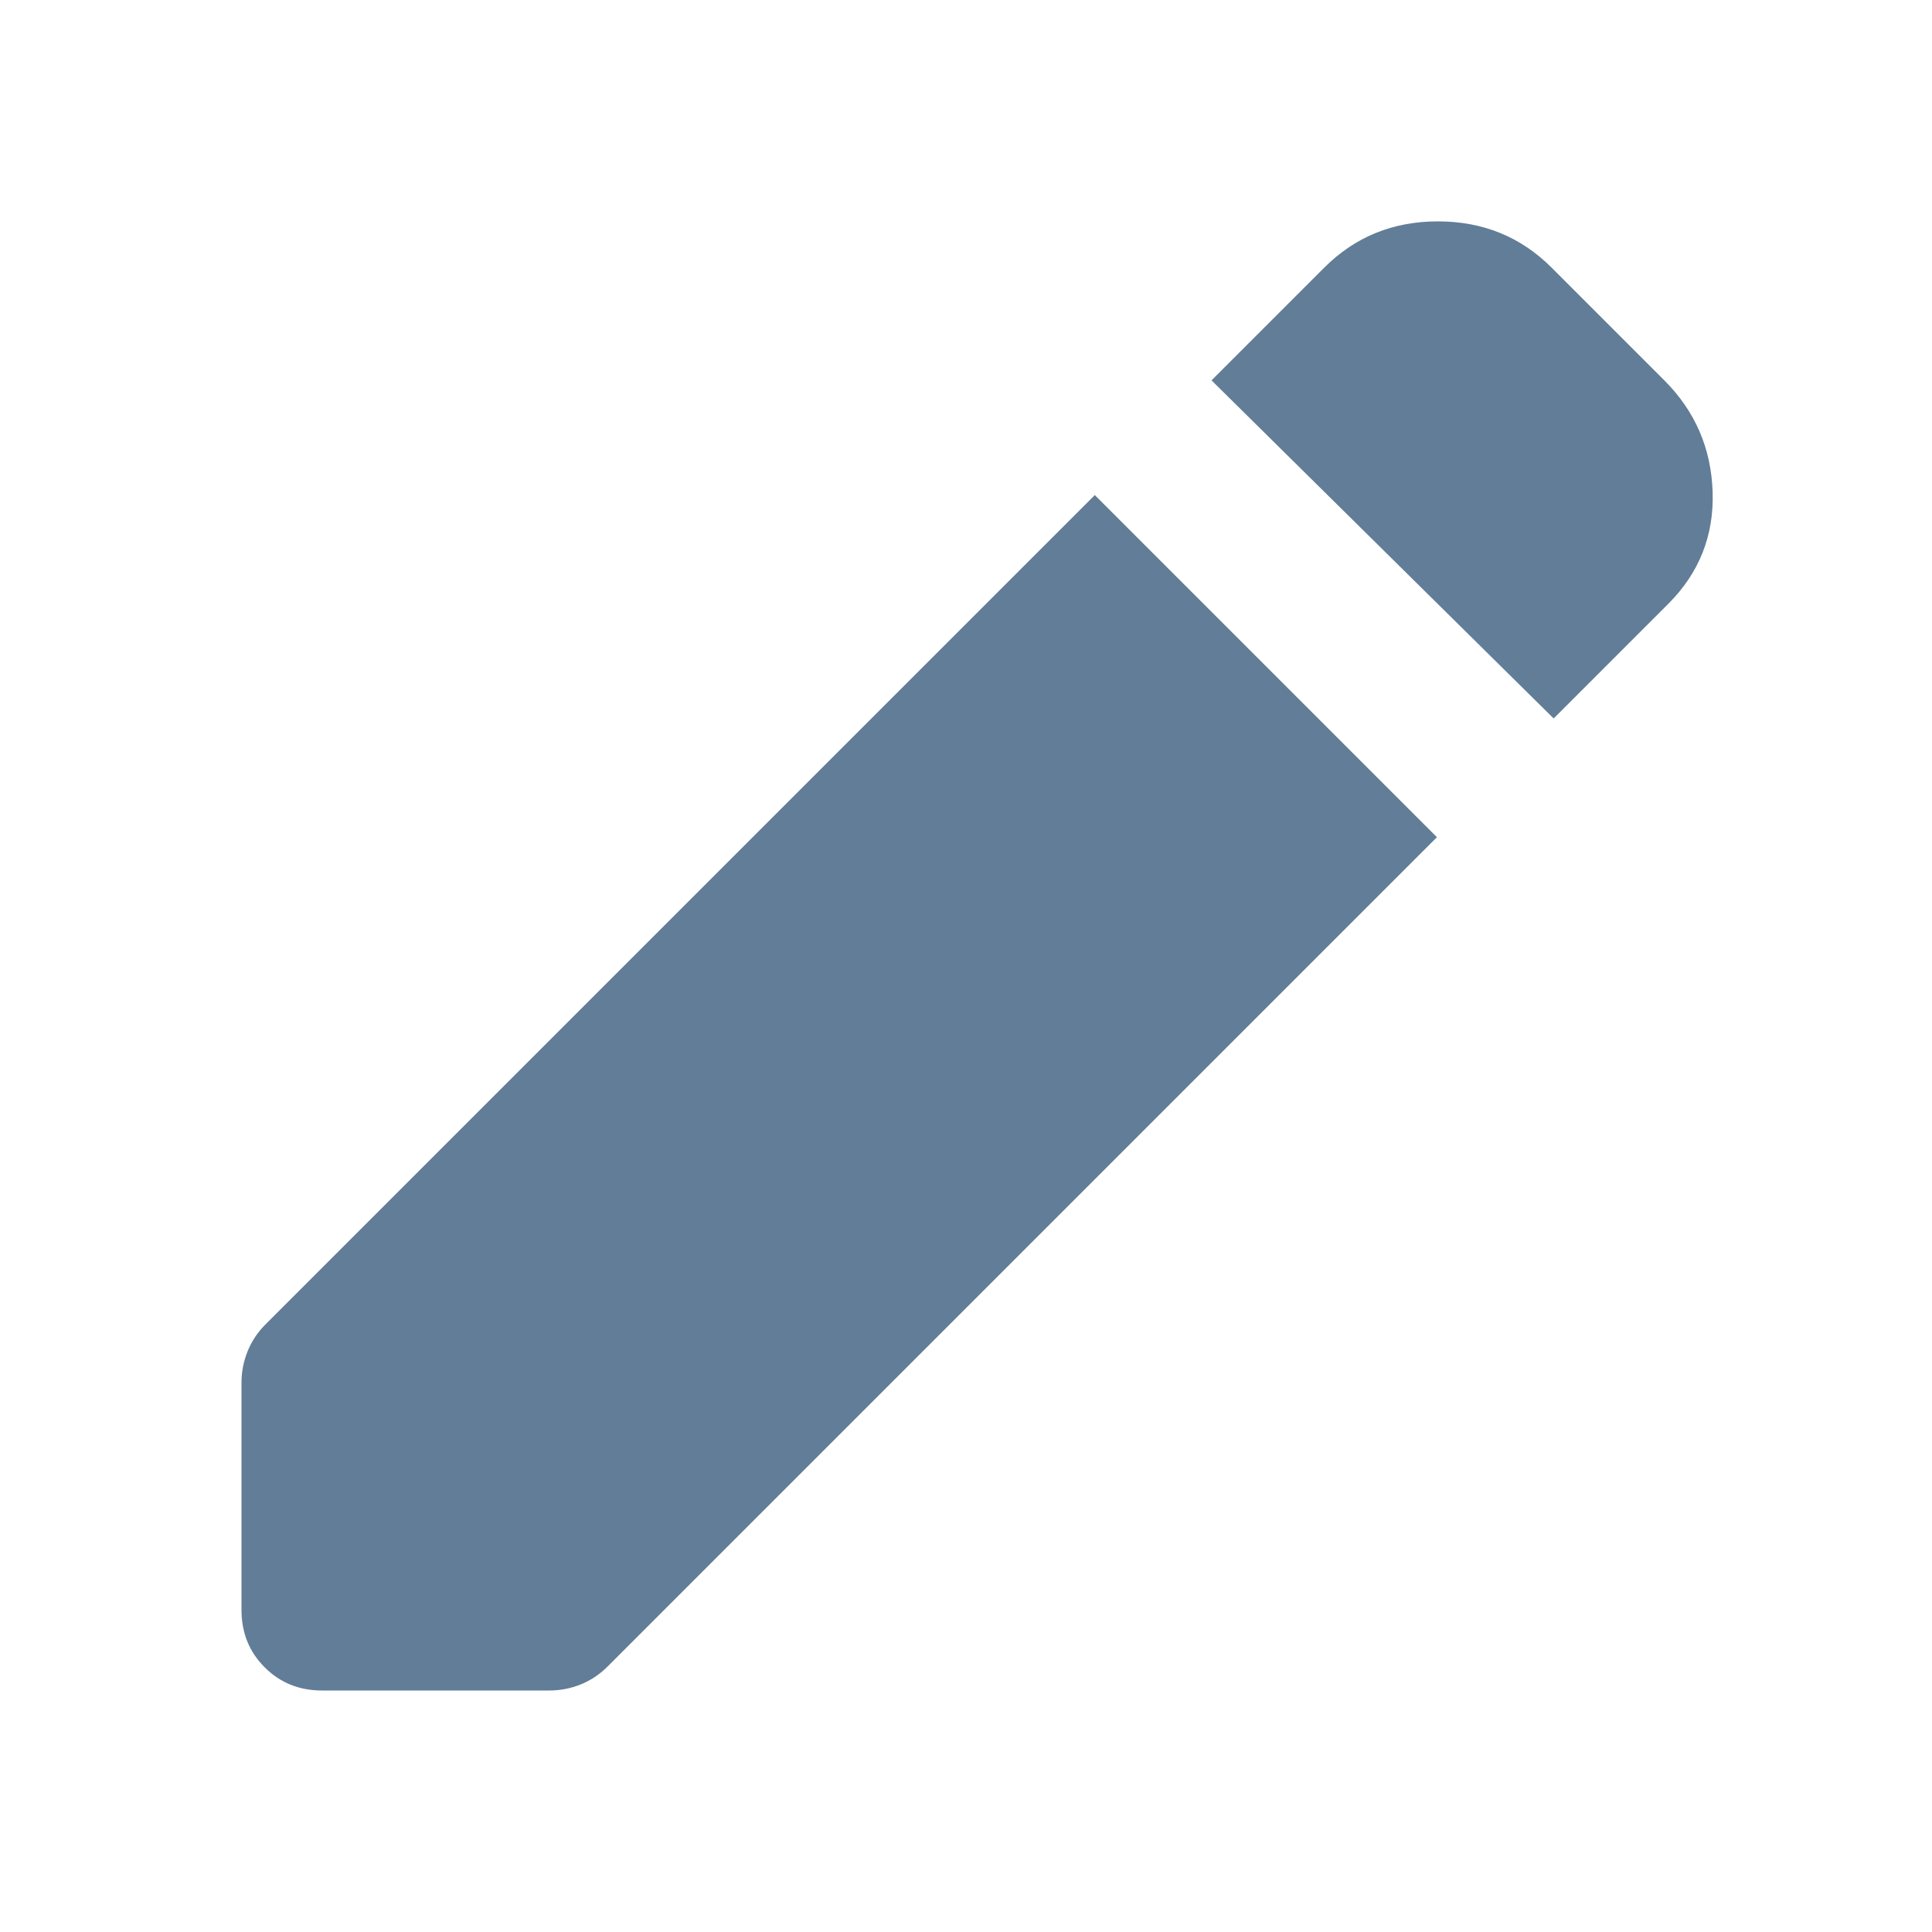
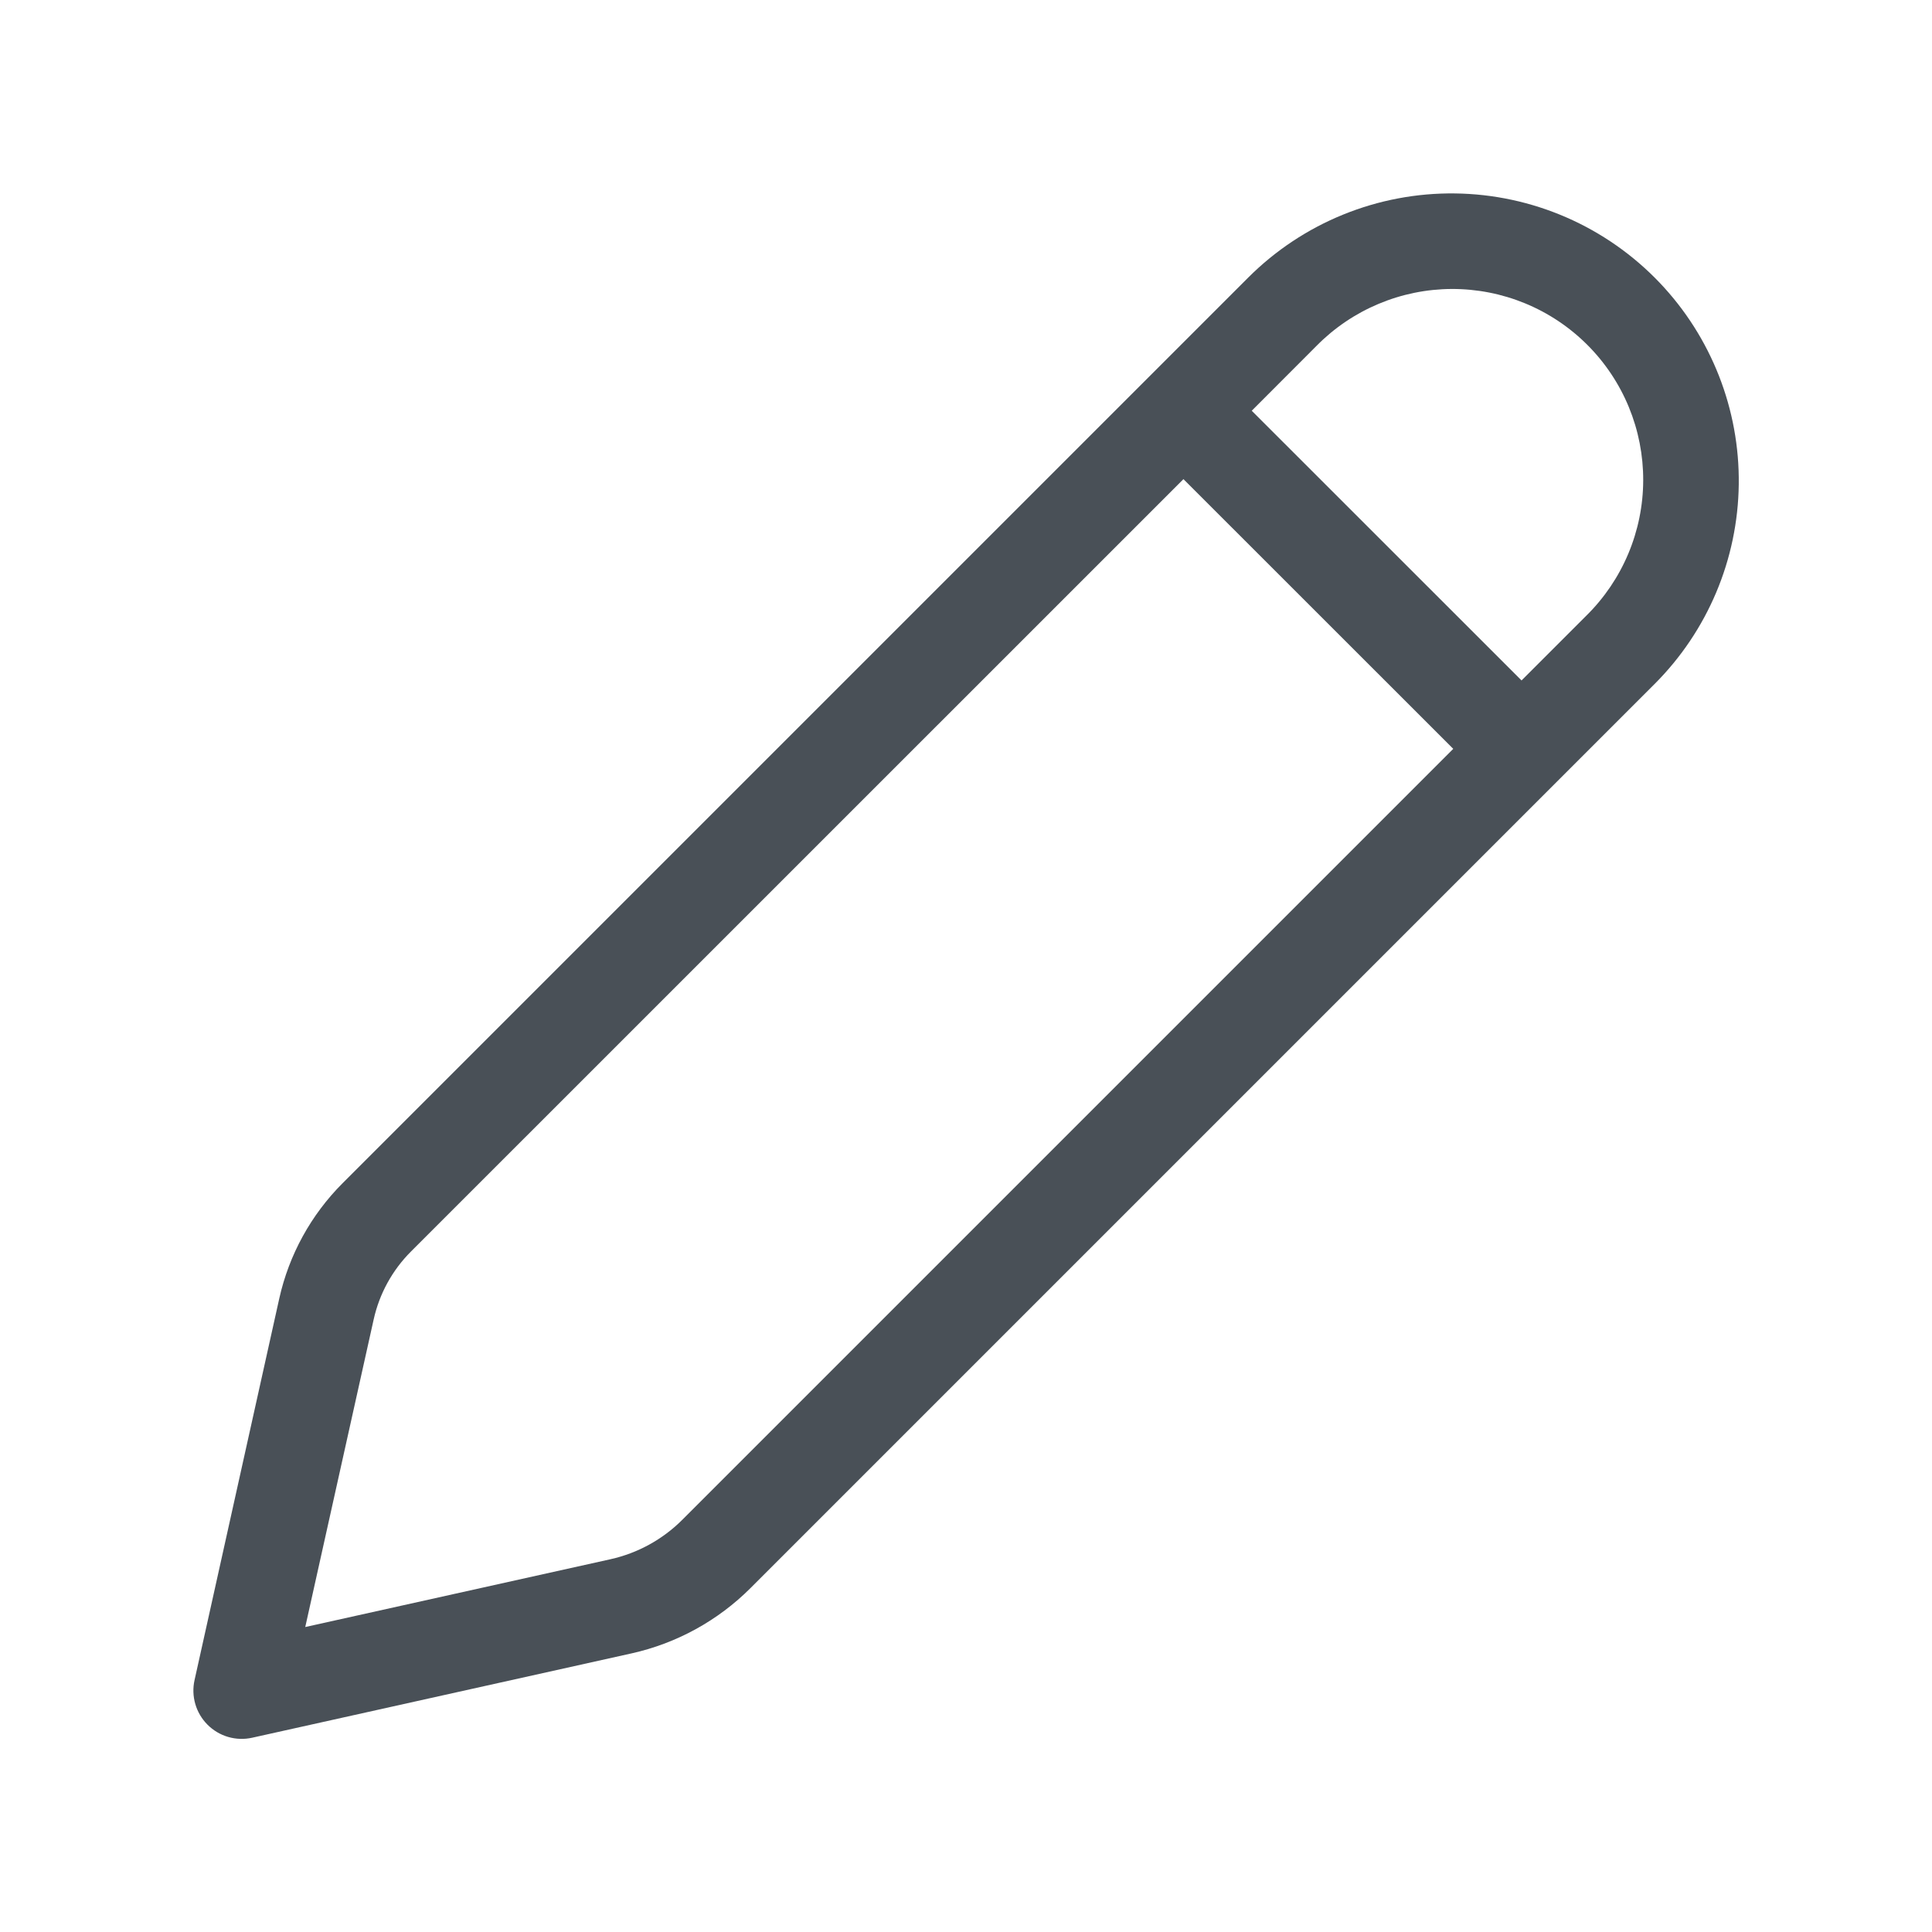
- <svg xmlns="http://www.w3.org/2000/svg" width="24" height="24" viewBox="0 0 24 24" fill="none">
-   <path d="M19.3 8.925L15.05 4.725L16.45 3.325C16.833 2.942 17.304 2.75 17.863 2.75C18.421 2.75 18.892 2.942 19.275 3.325L20.675 4.725C21.058 5.108 21.258 5.571 21.275 6.113C21.292 6.654 21.108 7.117 20.725 7.5L19.3 8.925ZM4 21C3.717 21 3.479 20.904 3.288 20.712C3.096 20.521 3 20.283 3 20V17.175C3 17.042 3.025 16.913 3.075 16.788C3.125 16.663 3.2 16.55 3.3 16.45L13.6 6.15L17.85 10.4L7.55 20.7C7.45 20.8 7.338 20.875 7.213 20.925C7.088 20.975 6.958 21 6.825 21H4Z" fill="#627D98" />
+ <svg xmlns="http://www.w3.org/2000/svg" width="100" height="100" viewBox="0 0 100 100" fill="none">
+   <path d="M85.905 14.635C84.537 13.197 82.896 12.047 81.077 11.253C79.258 10.459 77.299 10.037 75.314 10.012C73.33 9.987 71.361 10.359 69.522 11.107C67.684 11.854 66.014 12.962 64.61 14.365L17.735 61.24C16.097 62.878 14.959 64.949 14.455 67.21L10.07 86.96C9.978 87.37 9.992 87.797 10.109 88.201C10.226 88.605 10.444 88.973 10.741 89.27C11.038 89.568 11.405 89.786 11.809 89.904C12.213 90.022 12.639 90.036 13.05 89.945L32.685 85.58C35.022 85.06 37.163 83.884 38.855 82.19L85.645 35.4C88.388 32.656 89.95 28.95 89.998 25.07C90.047 21.191 88.578 17.447 85.905 14.635ZM68.145 17.9C69.059 16.972 70.149 16.235 71.35 15.73C72.55 15.225 73.839 14.962 75.142 14.957C76.445 14.953 77.736 15.206 78.94 15.702C80.145 16.199 81.239 16.929 82.16 17.85C83.081 18.771 83.811 19.865 84.308 21.07C84.804 22.274 85.057 23.565 85.052 24.868C85.048 26.171 84.785 27.459 84.28 28.66C83.775 29.861 83.038 30.95 82.11 31.865L78.755 35.22L64.79 21.26L68.145 17.9ZM61.255 24.8L75.22 38.76L35.32 78.66C34.3 79.682 33.009 80.391 31.6 80.705L15.8 84.215L19.34 68.3C19.635 66.965 20.305 65.745 21.27 64.78L61.255 24.8Z" fill="#495057" />
</svg>
